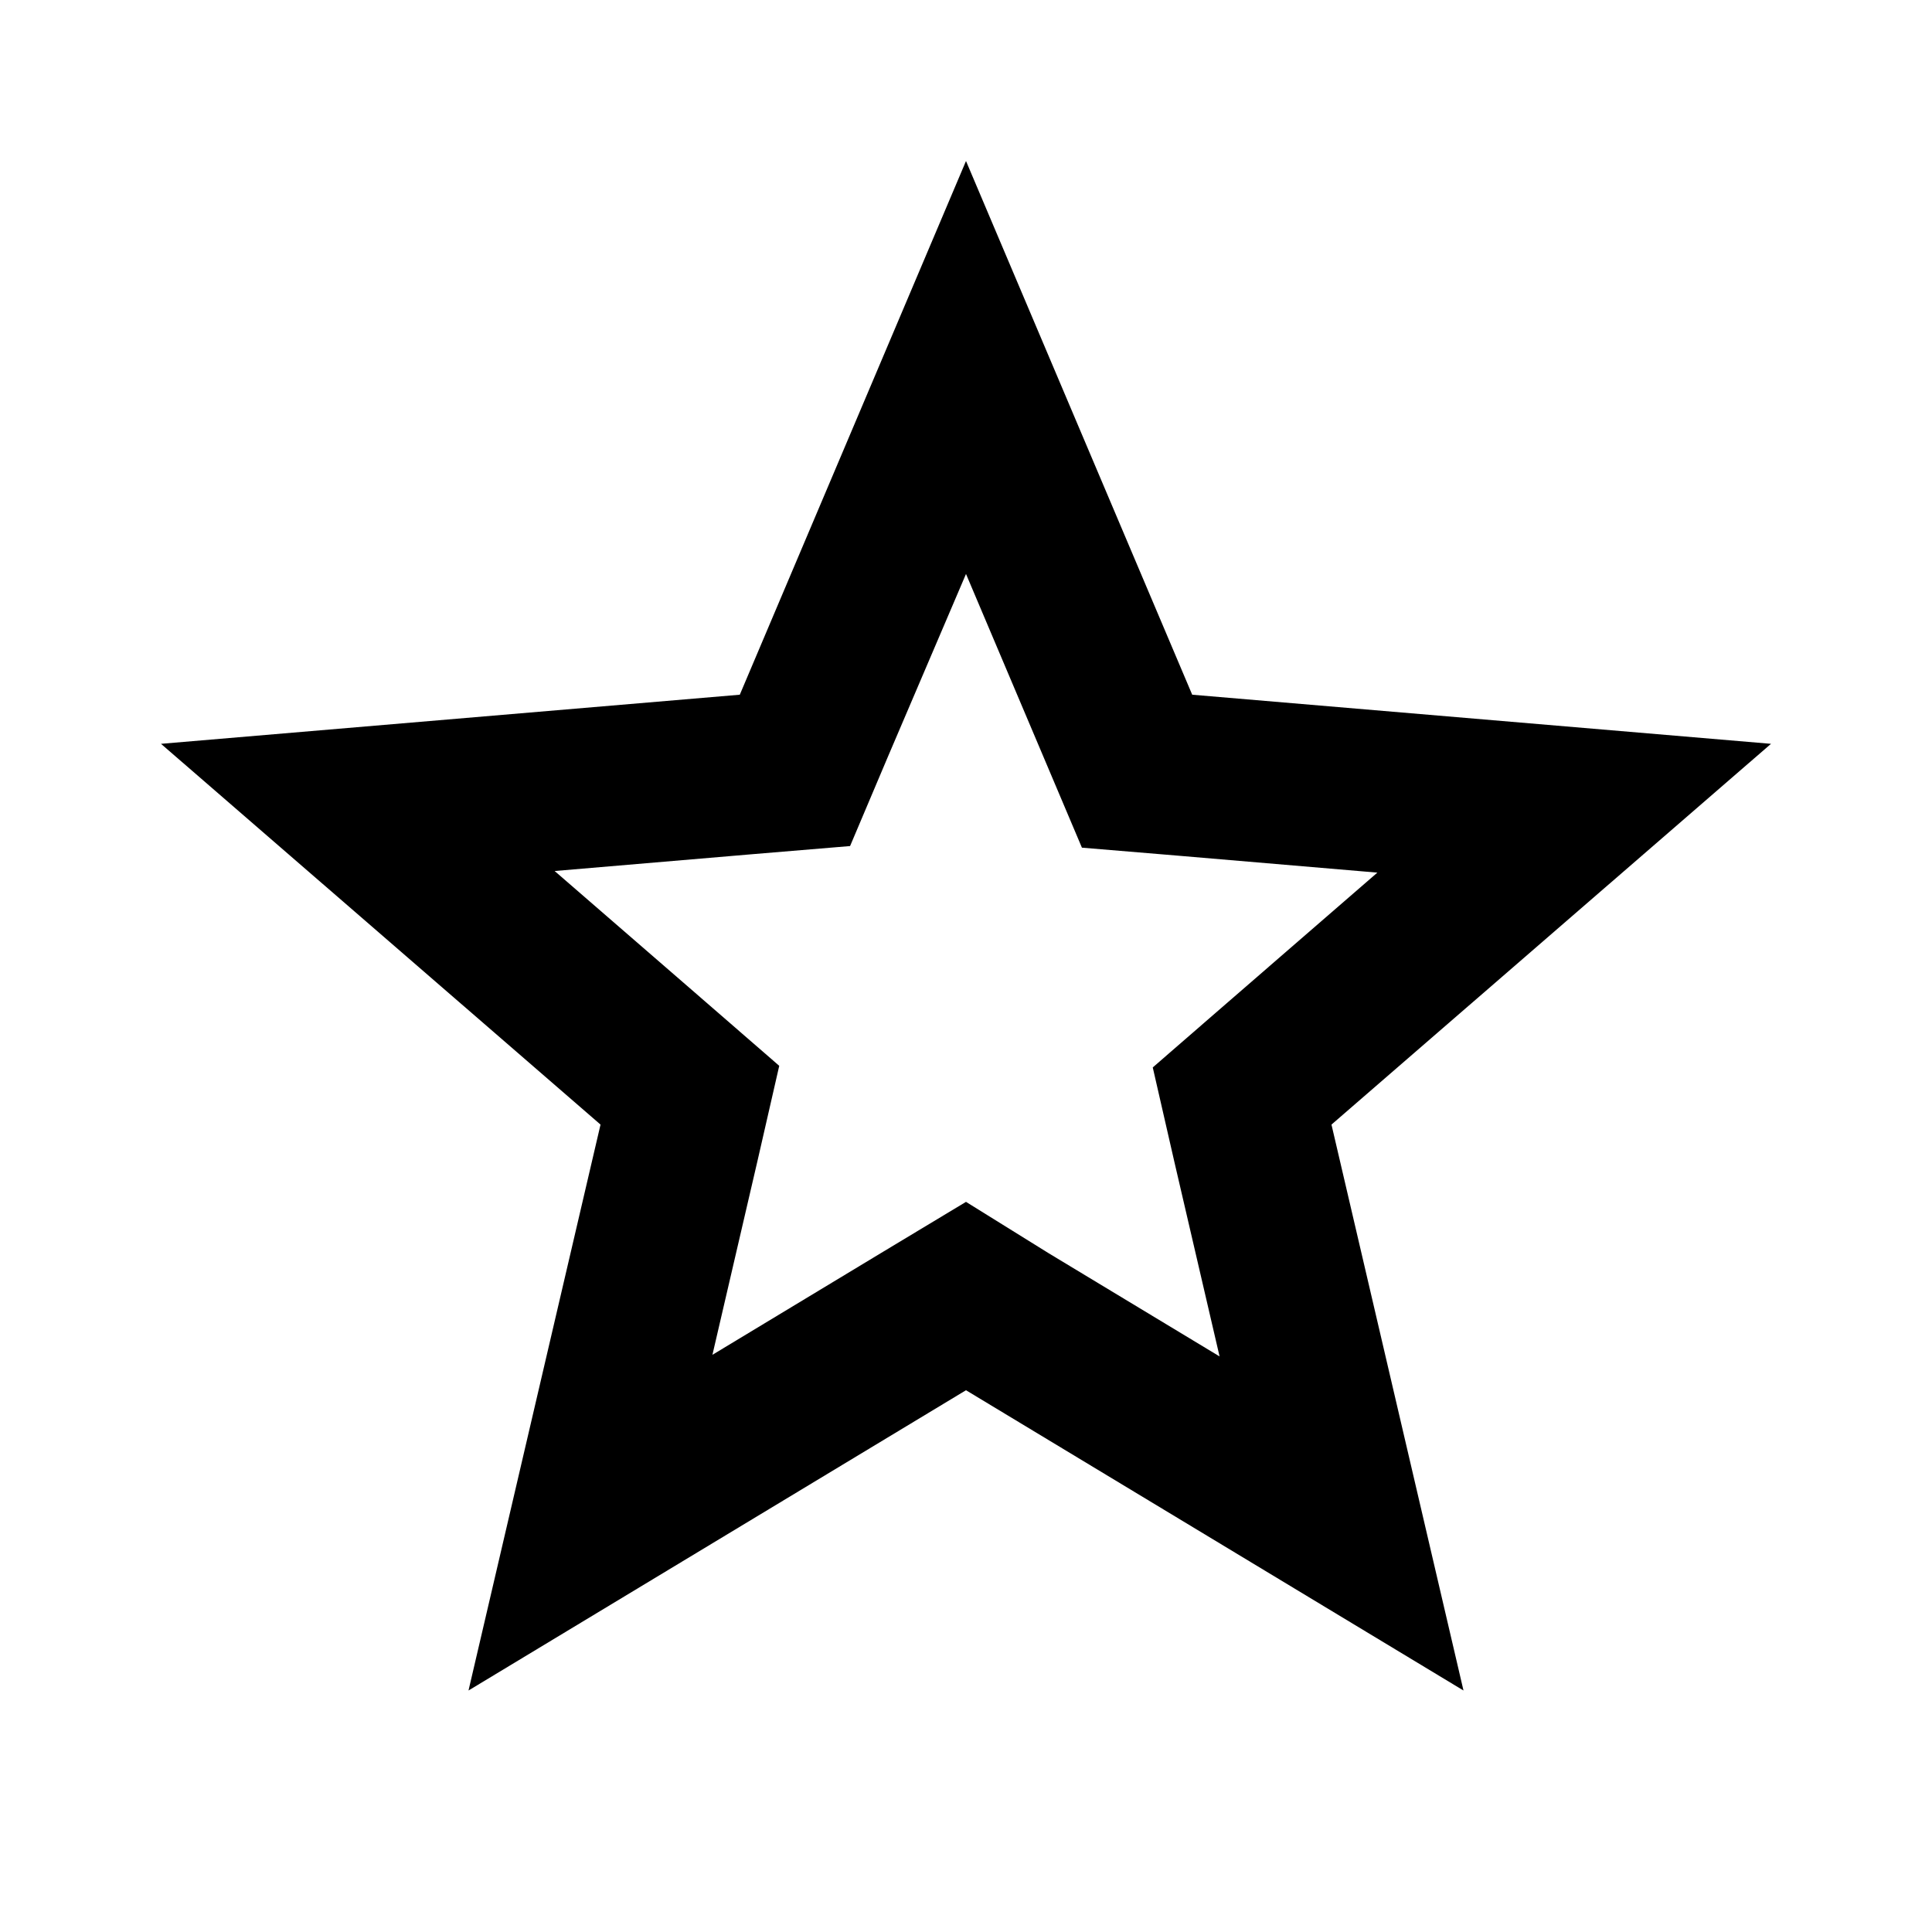
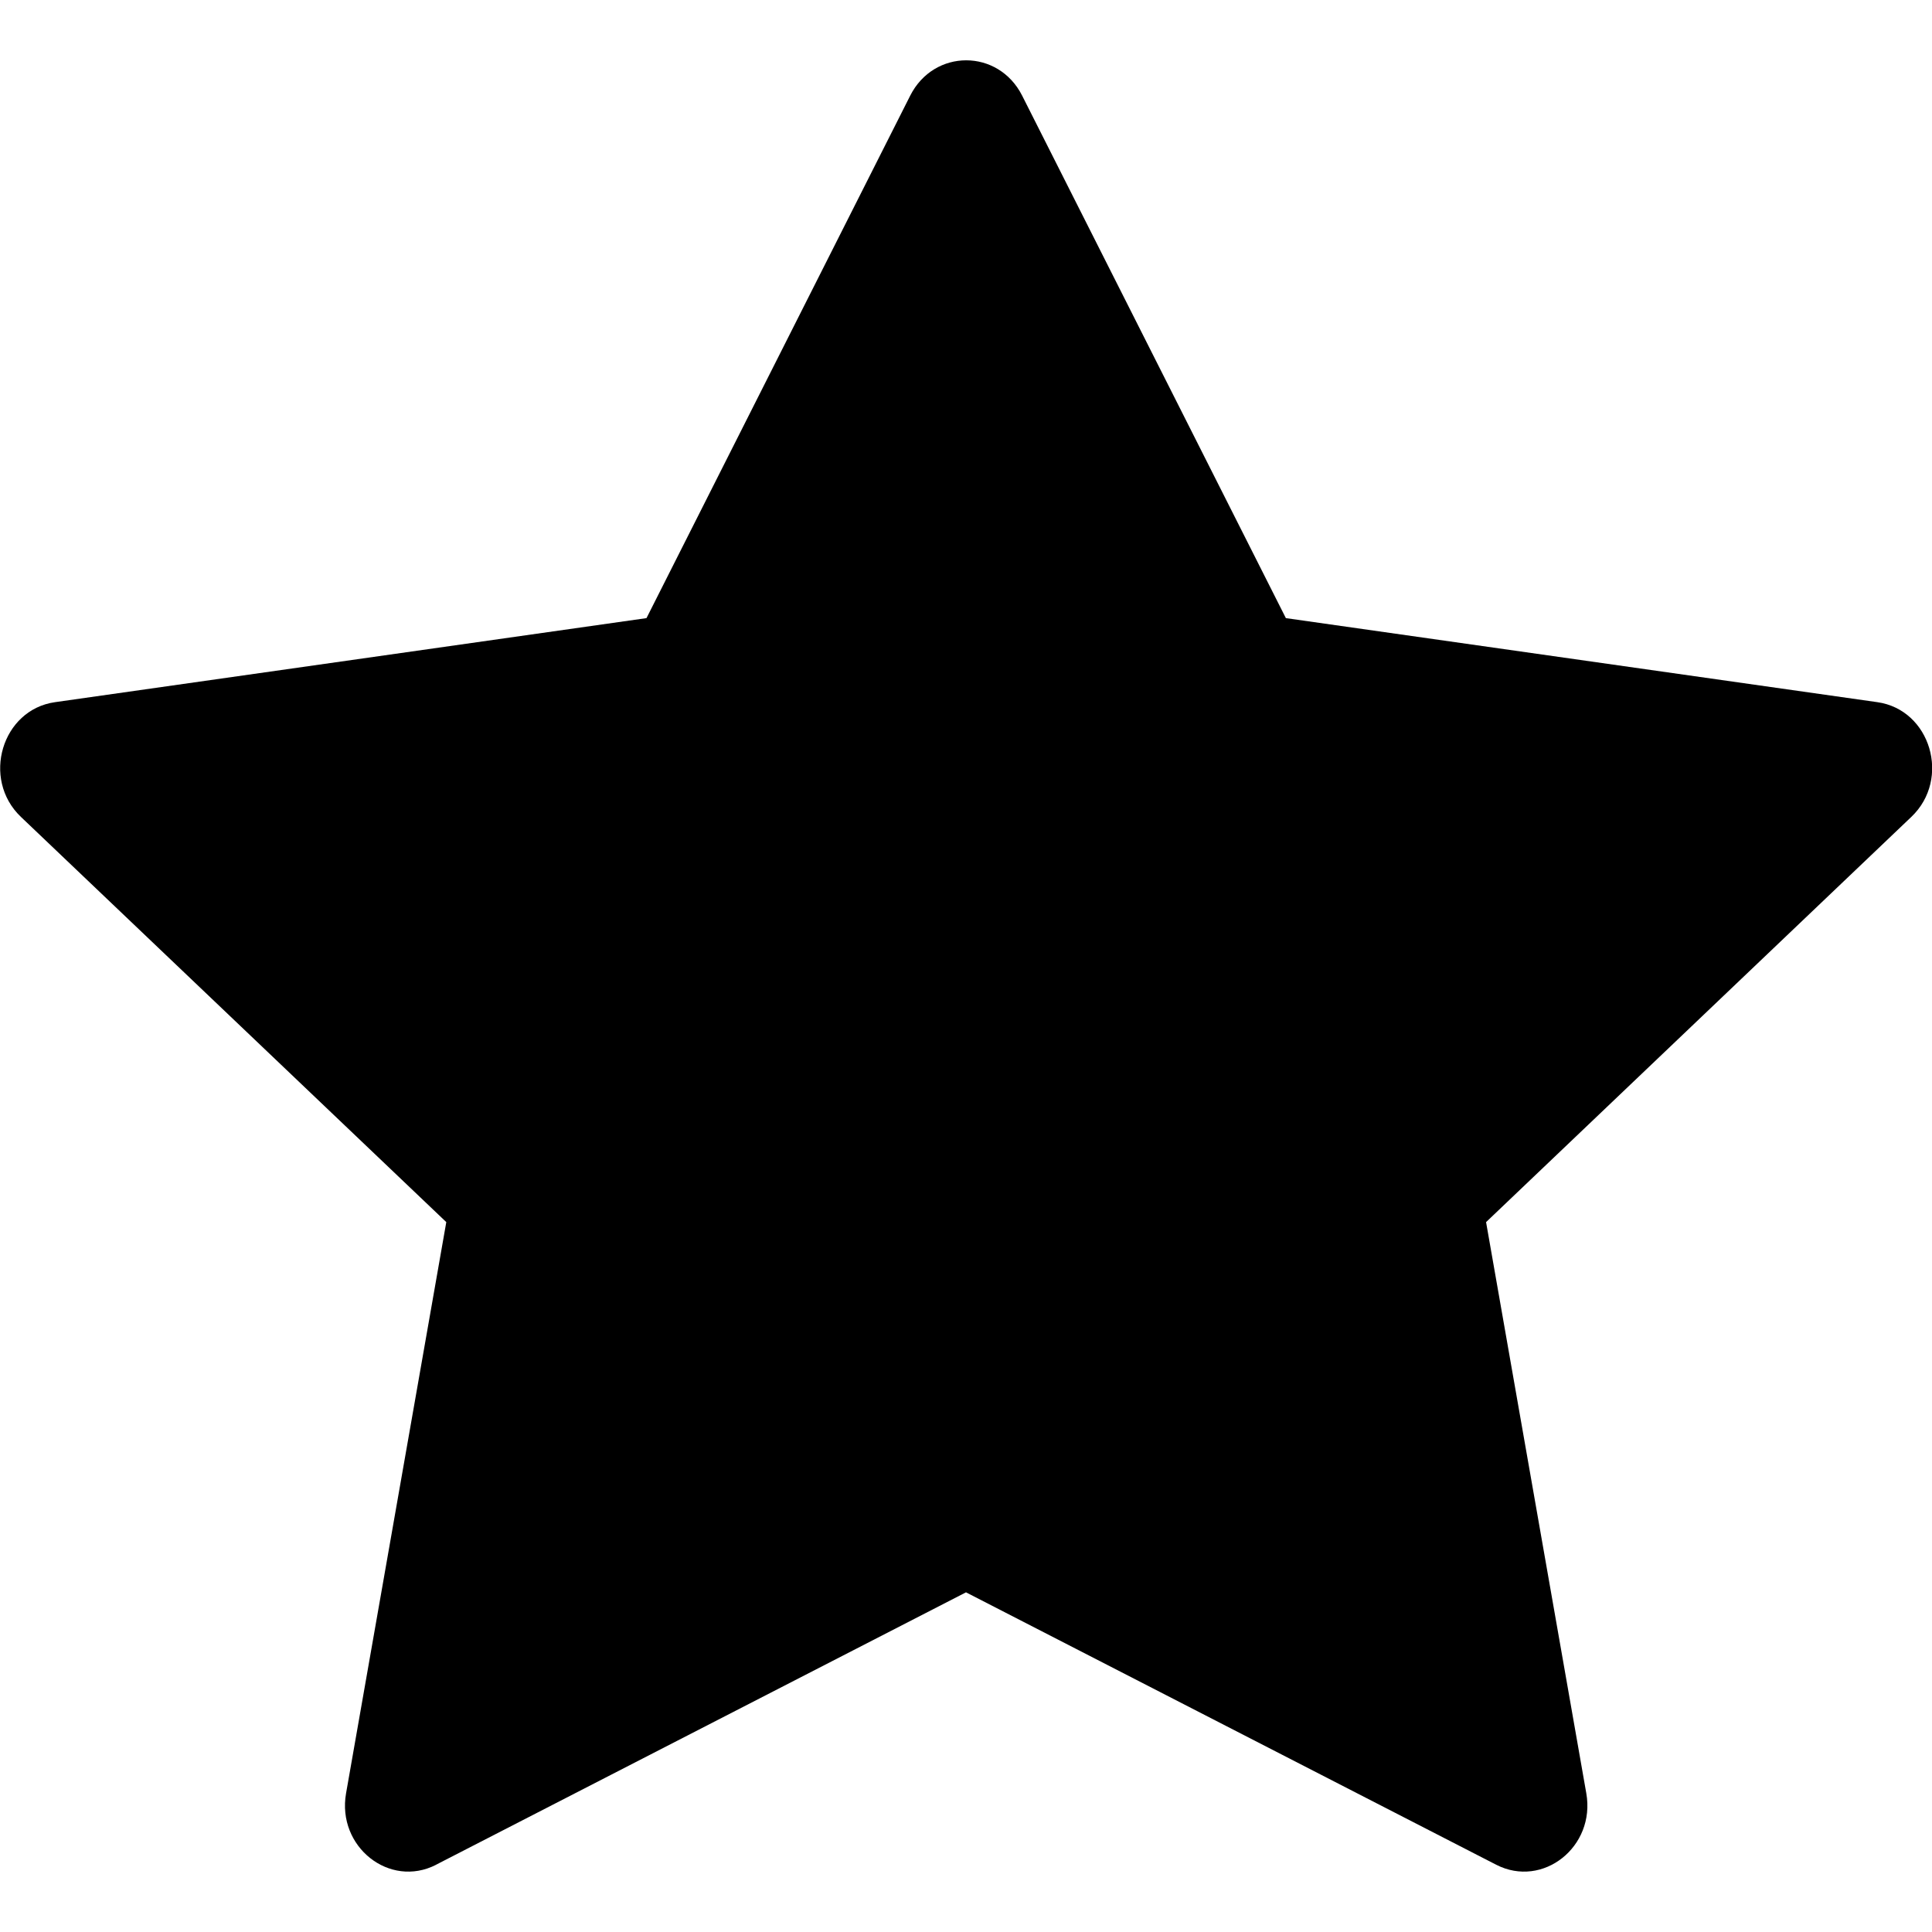
- <svg xmlns="http://www.w3.org/2000/svg" viewBox="0 0 24 24">
-   <path d="M12 7.13L12.97 9.42L13.44 10.53L14.64 10.63L17.11 10.84L15.23 12.47L14.32 13.26L14.59 14.44L15.15 16.85L13.03 15.57L12 14.93L10.97 15.55L8.85 16.83L9.41 14.42L9.68 13.24L8.77 12.45L6.89 10.82L9.36 10.61L10.56 10.51L11.03 9.4L12 7.13ZM12 2L9.19 8.63L2 9.24L7.46 13.97L5.82 21L12 17.27L18.18 21L16.54 13.97L22 9.24L14.81 8.63L12 2Z" />
+ <svg xmlns="http://www.w3.org/2000/svg" width="16" height="16" fill="currentColor" class="bi bi-star-fill" viewBox="0 0 16 16">
+   <path d="M3.612 15.443c-.386.198-.824-.149-.746-.592l.83-4.73L.173 6.765c-.329-.314-.158-.888.283-.95l4.898-.696L7.538.792c.197-.39.73-.39.927 0l2.184 4.327 4.898.696c.441.062.612.636.282.95l-3.522 3.356.83 4.73c.078.443-.36.79-.746.592L8 13.187l-4.389 2.256z" />
</svg>
